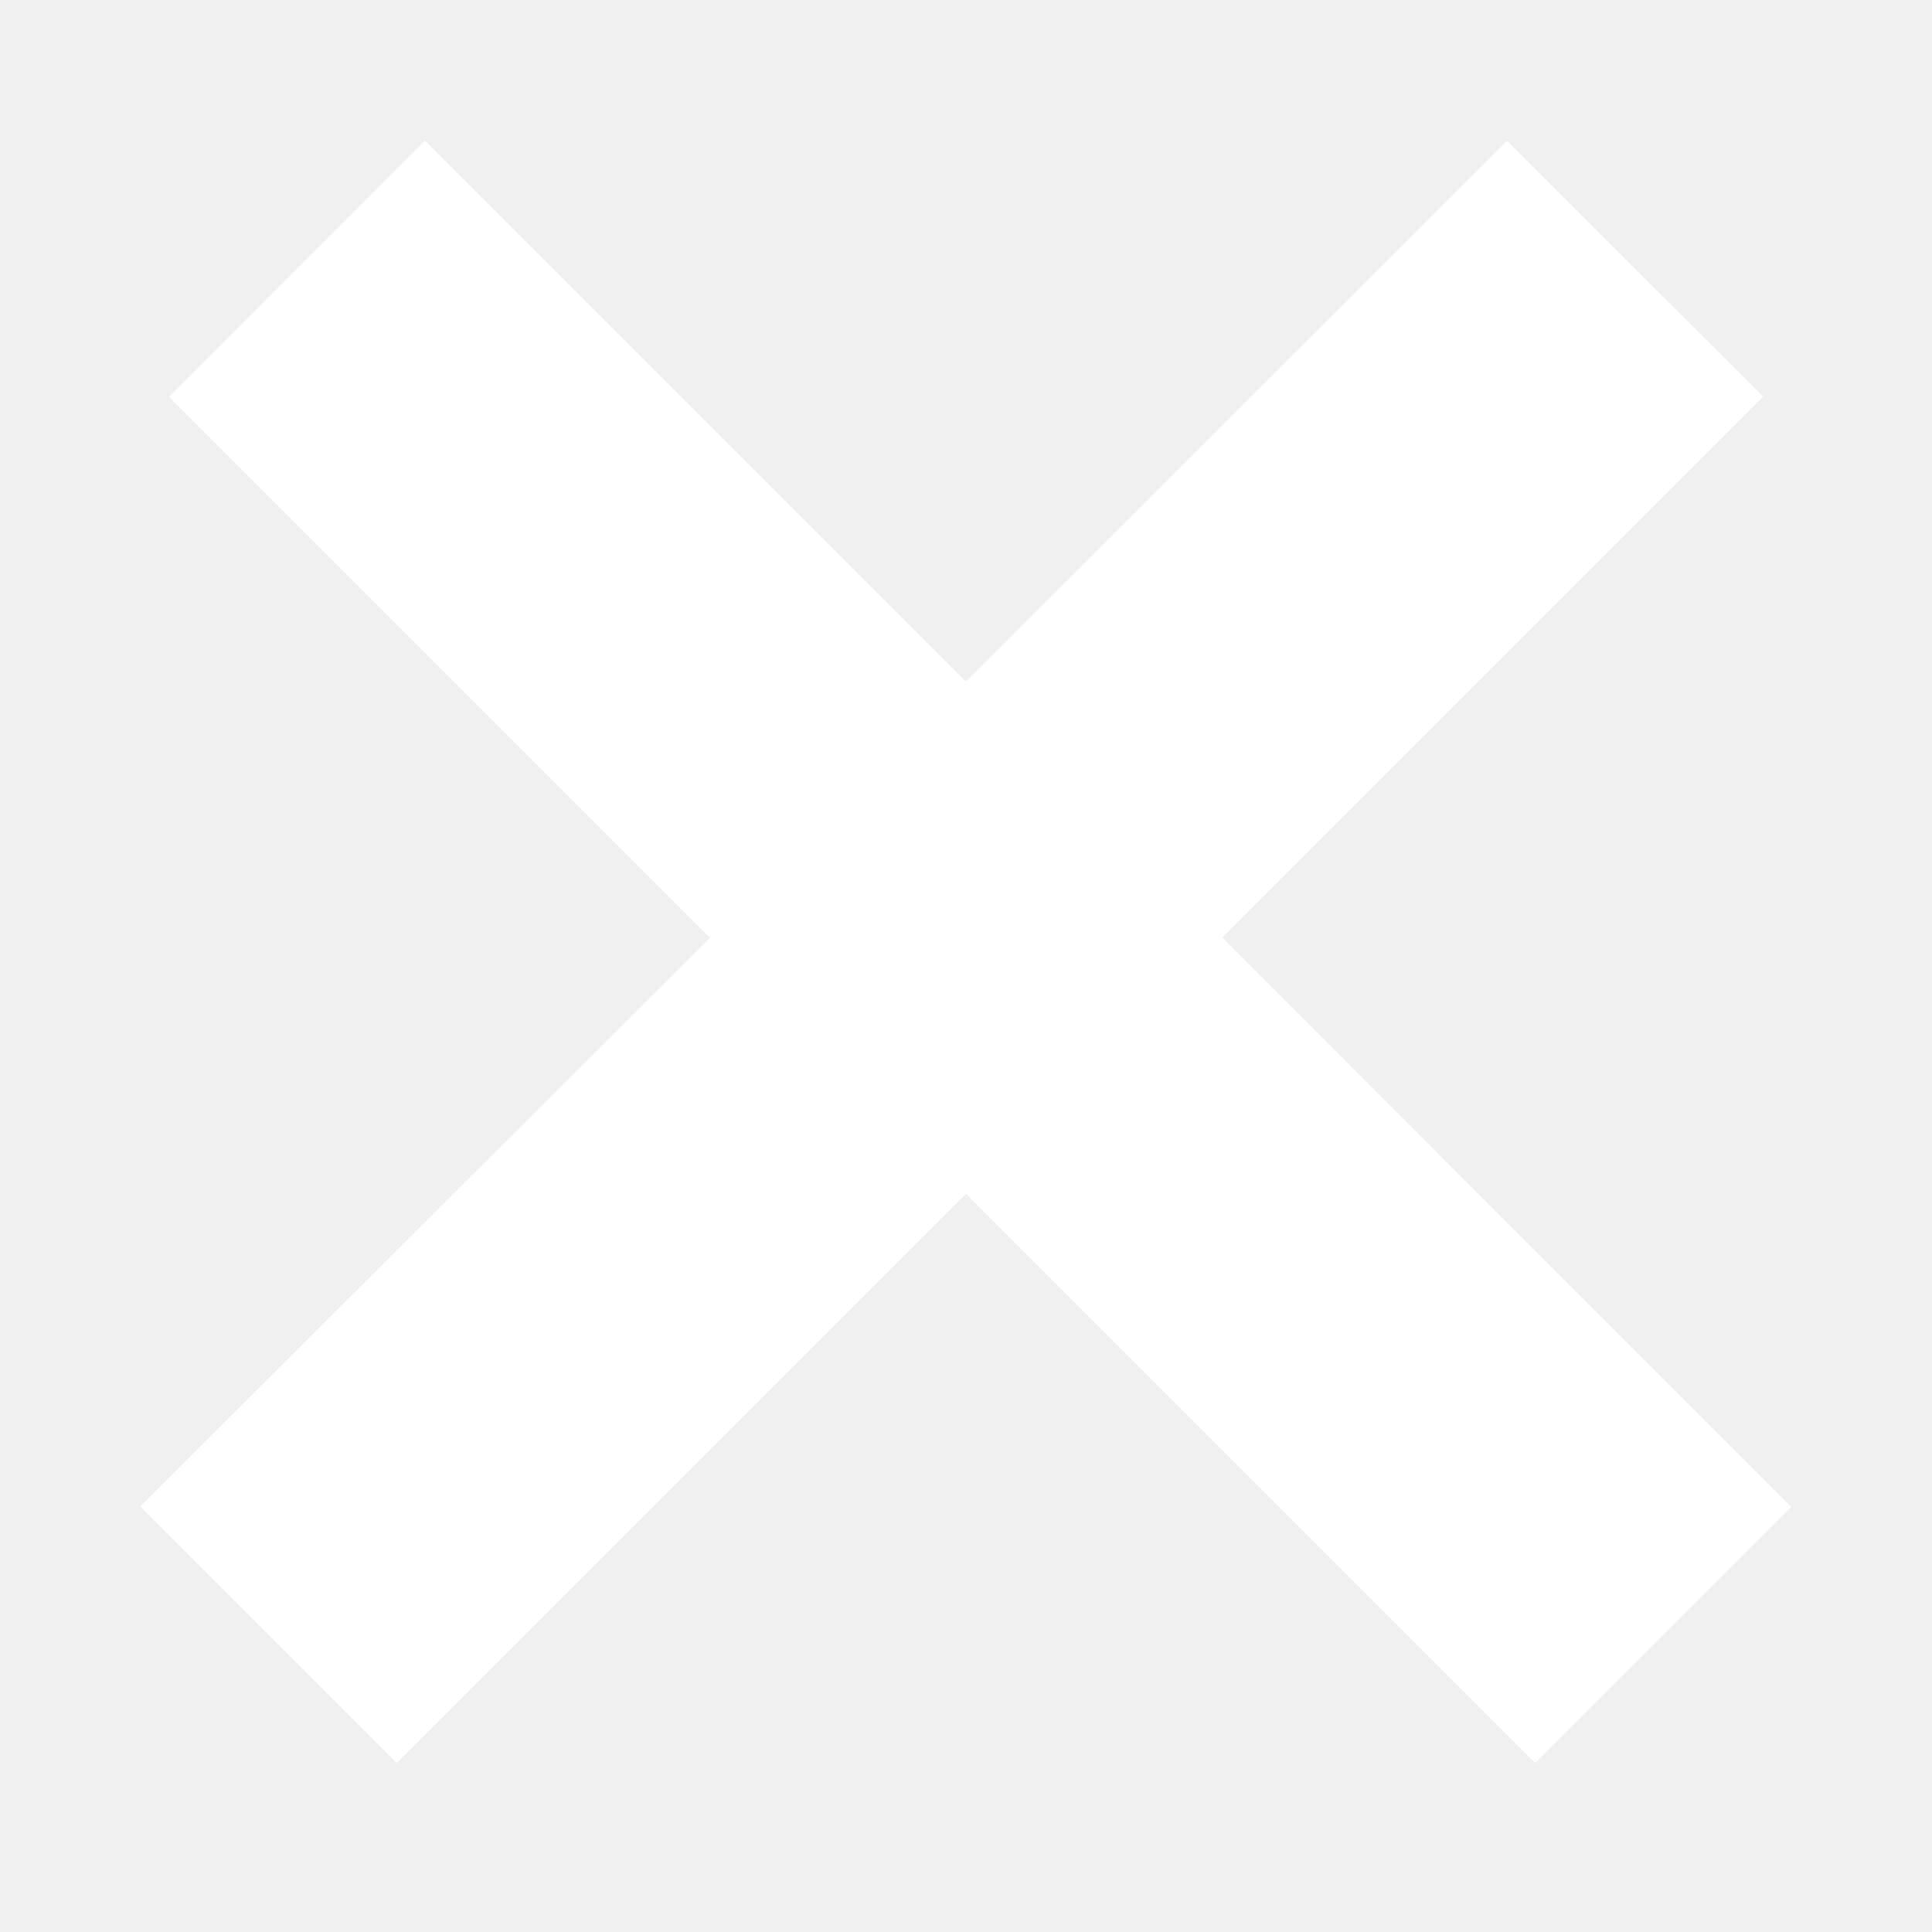
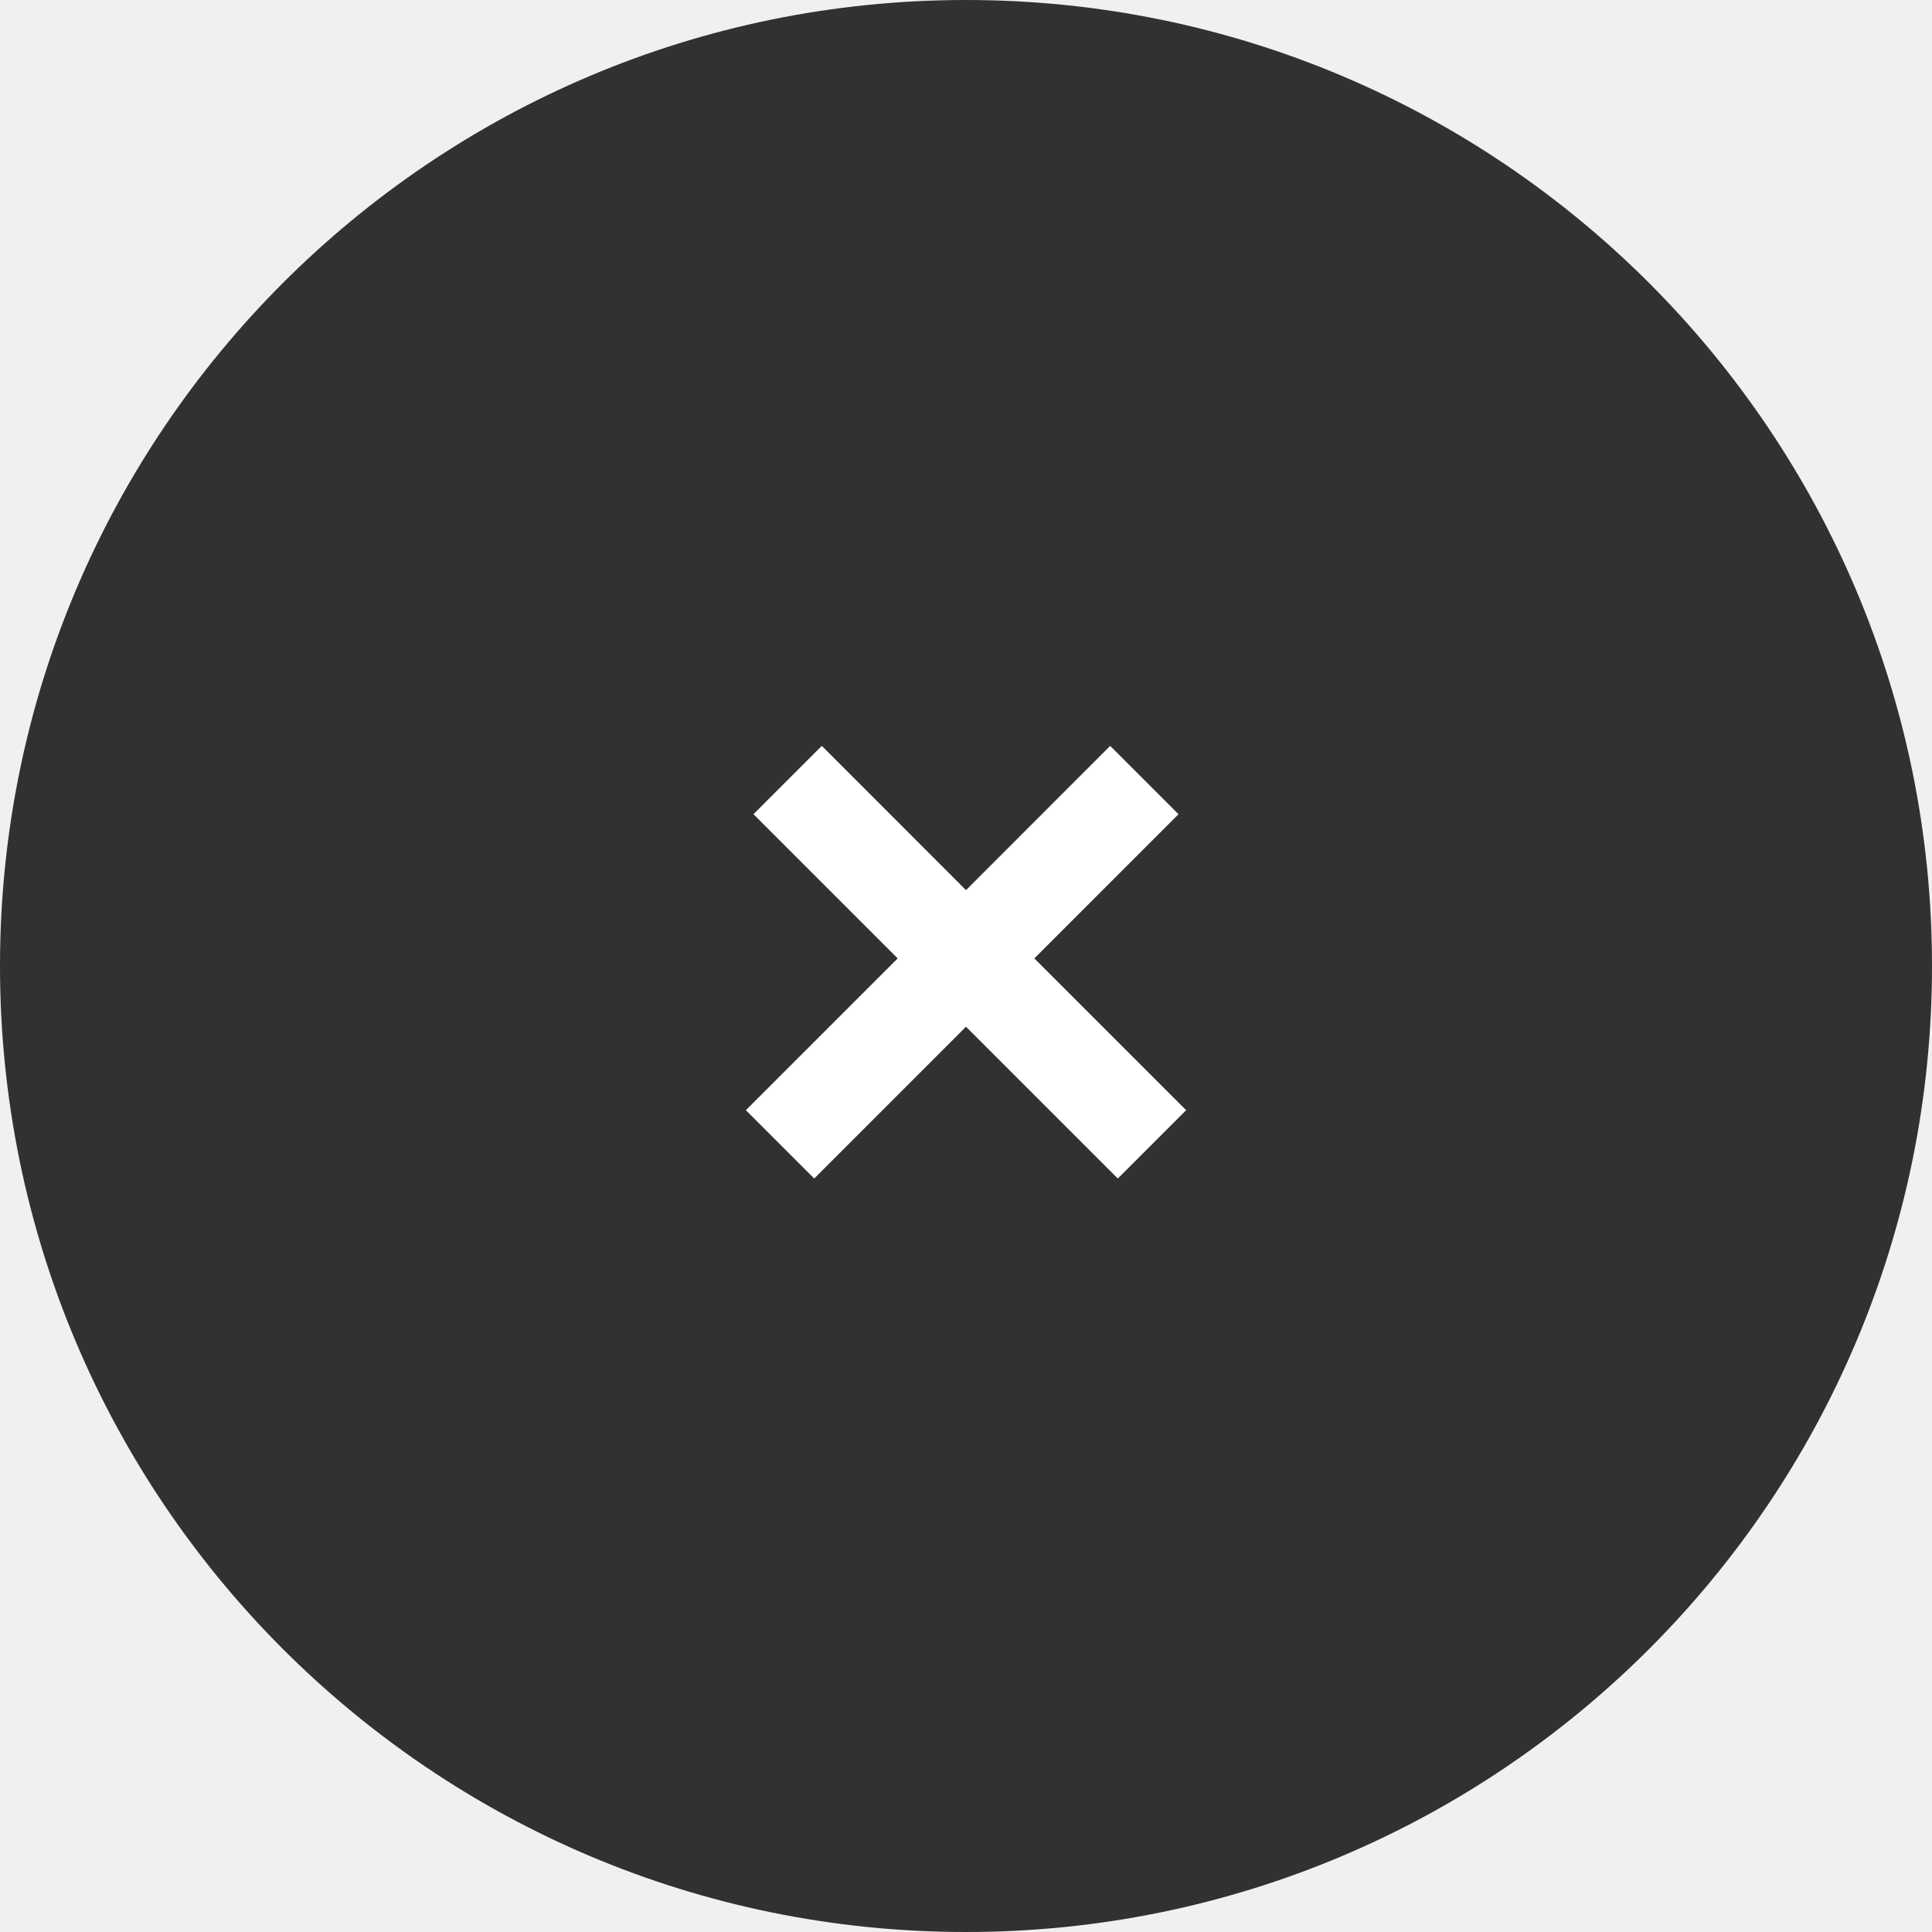
- <svg xmlns="http://www.w3.org/2000/svg" width="8" height="8" viewBox="0 0 8 8" fill="none">
-   <path fill-rule="evenodd" clip-rule="evenodd" d="M4 4.943 6.357 7.3l1.06-1.06-2.356-2.358 2.24-2.24L6.24.583 4 2.822 1.76.582.7 1.643l2.24 2.24L.581 6.238 1.643 7.3 4 4.943z" fill="white" />
+ <svg xmlns="http://www.w3.org/2000/svg" width="30" height="30" viewBox="0 0 30 30" fill="none">
+   <rect width="30" height="30" rx="15" fill="#313131" />
+   <path fill-rule="evenodd" clip-rule="evenodd" d="M15 15.943L17.357 18.3L18.418 17.239L16.061 14.882L18.3 12.643L17.239 11.582L15 13.822L12.761 11.582L11.7 12.643L13.939 14.882L11.582 17.239L12.643 18.3L15 15.943Z" fill="white" />
</svg>
